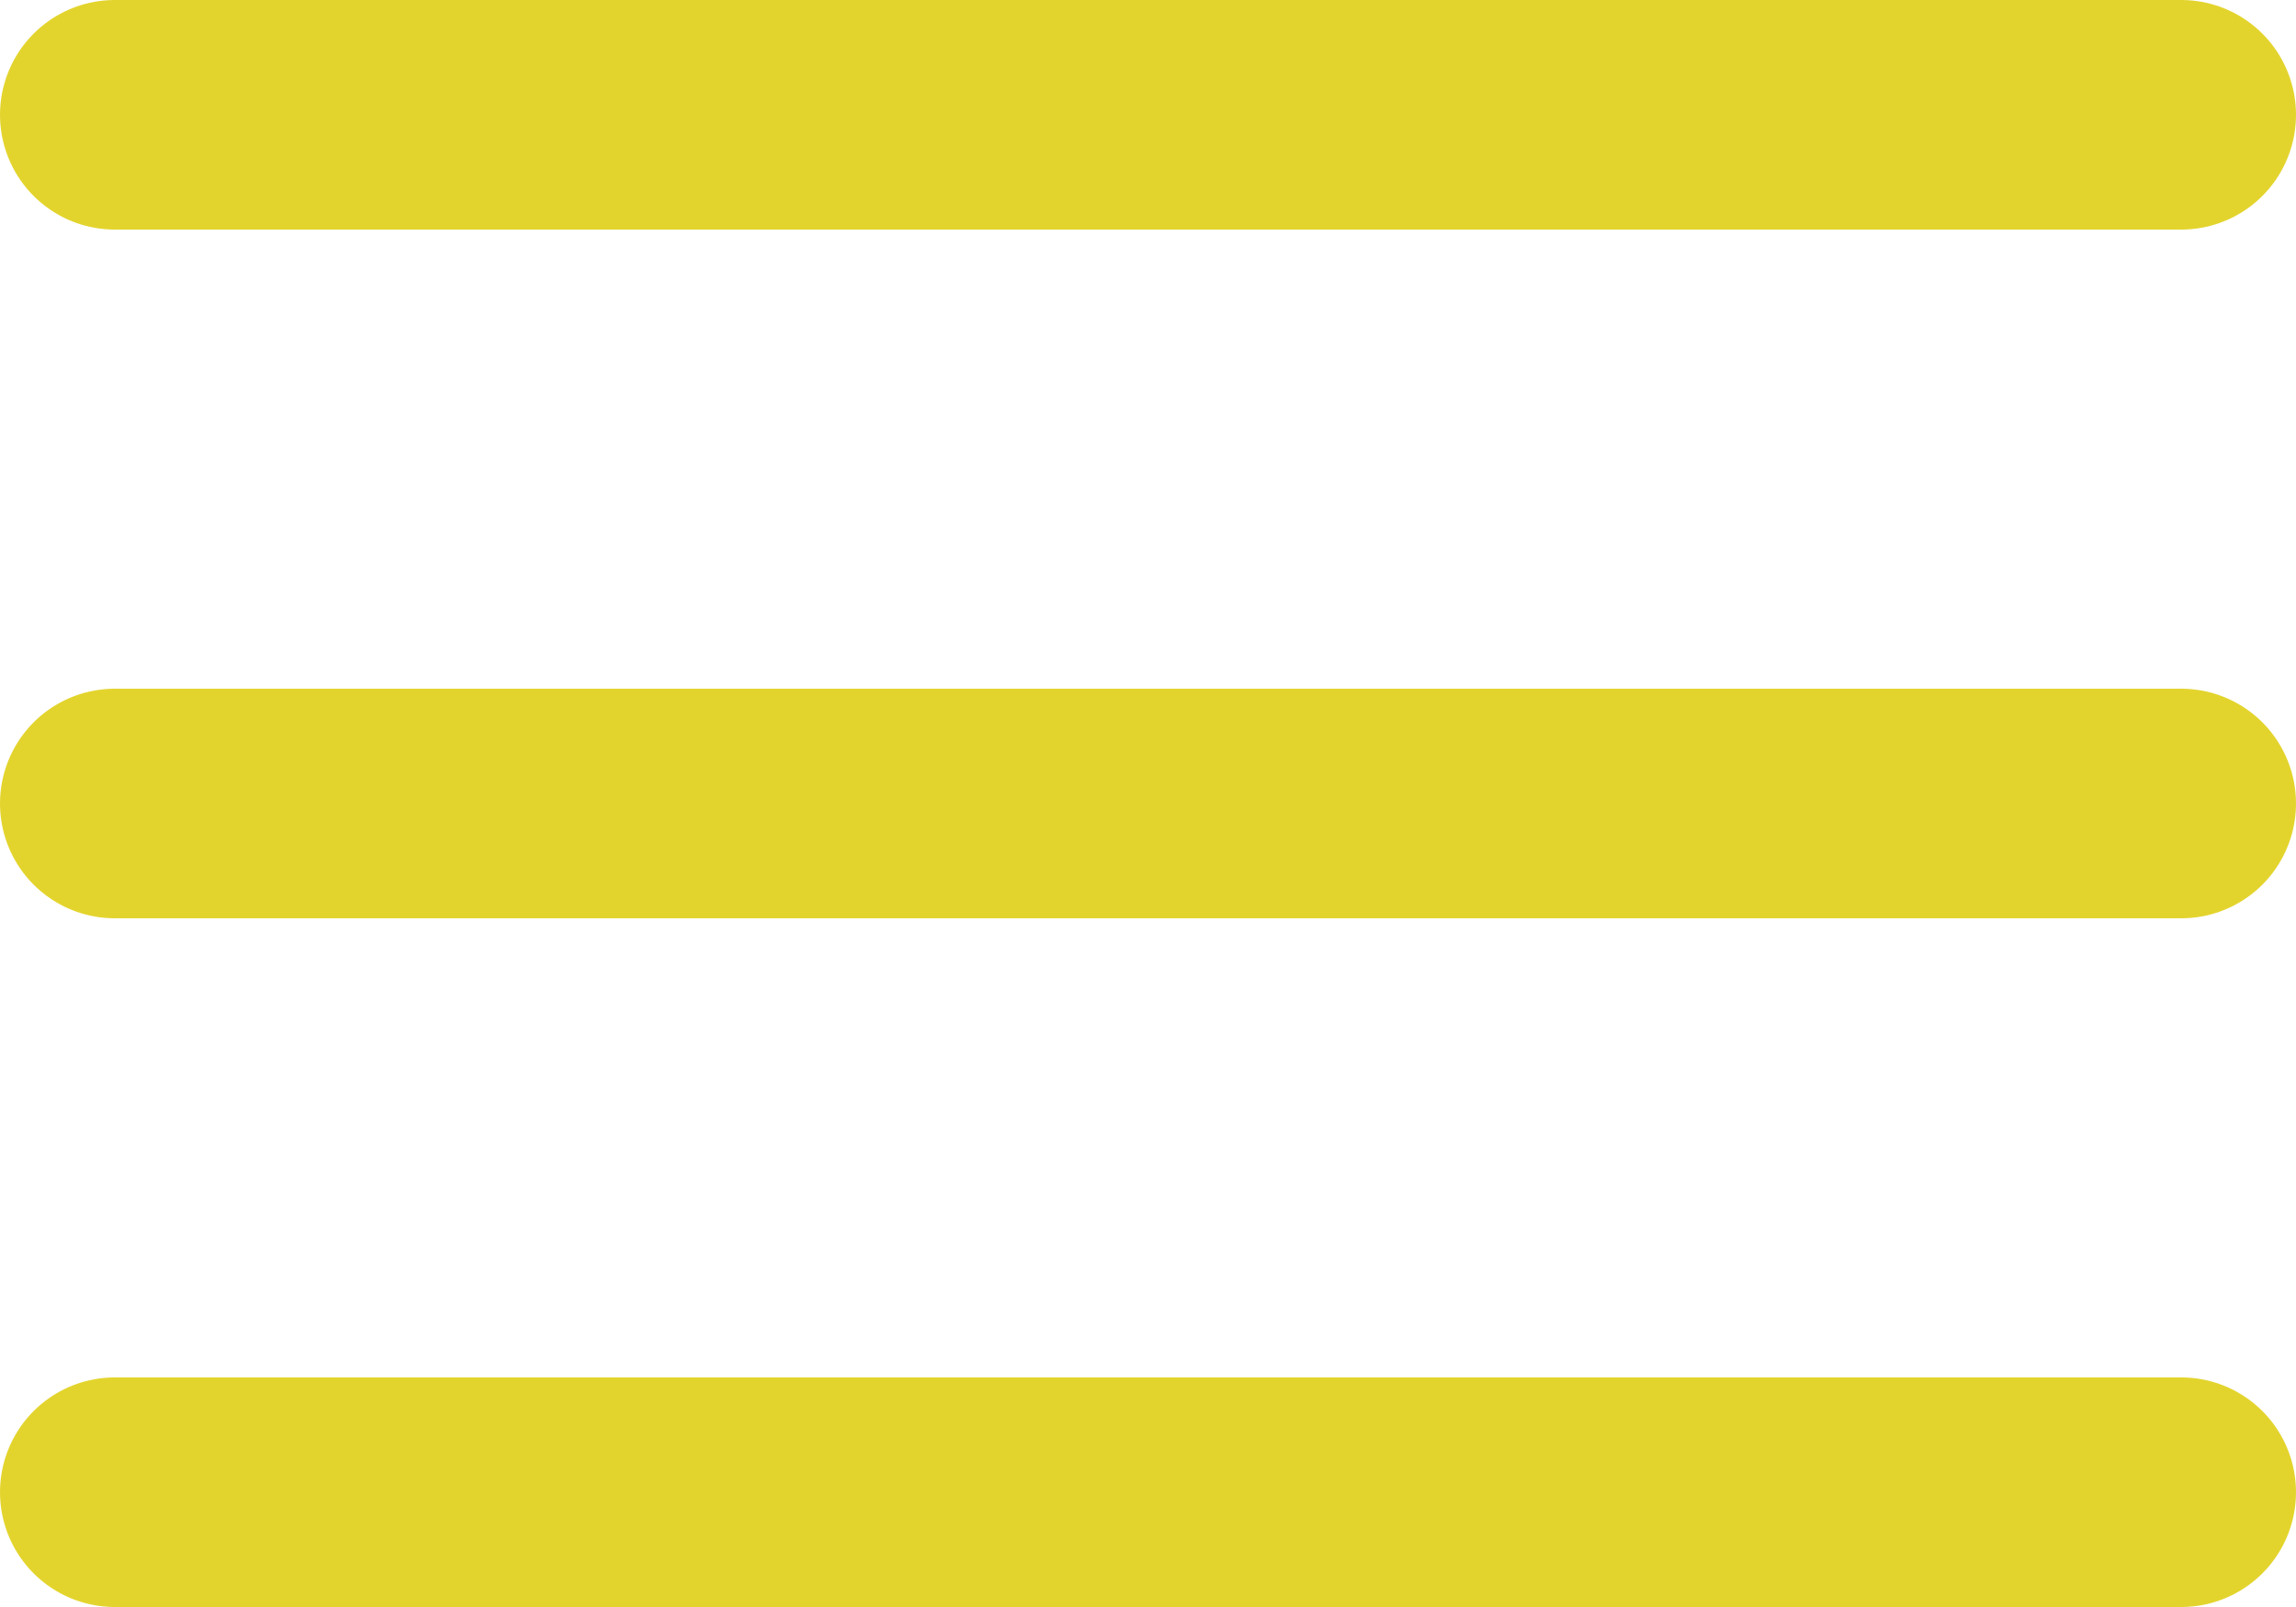
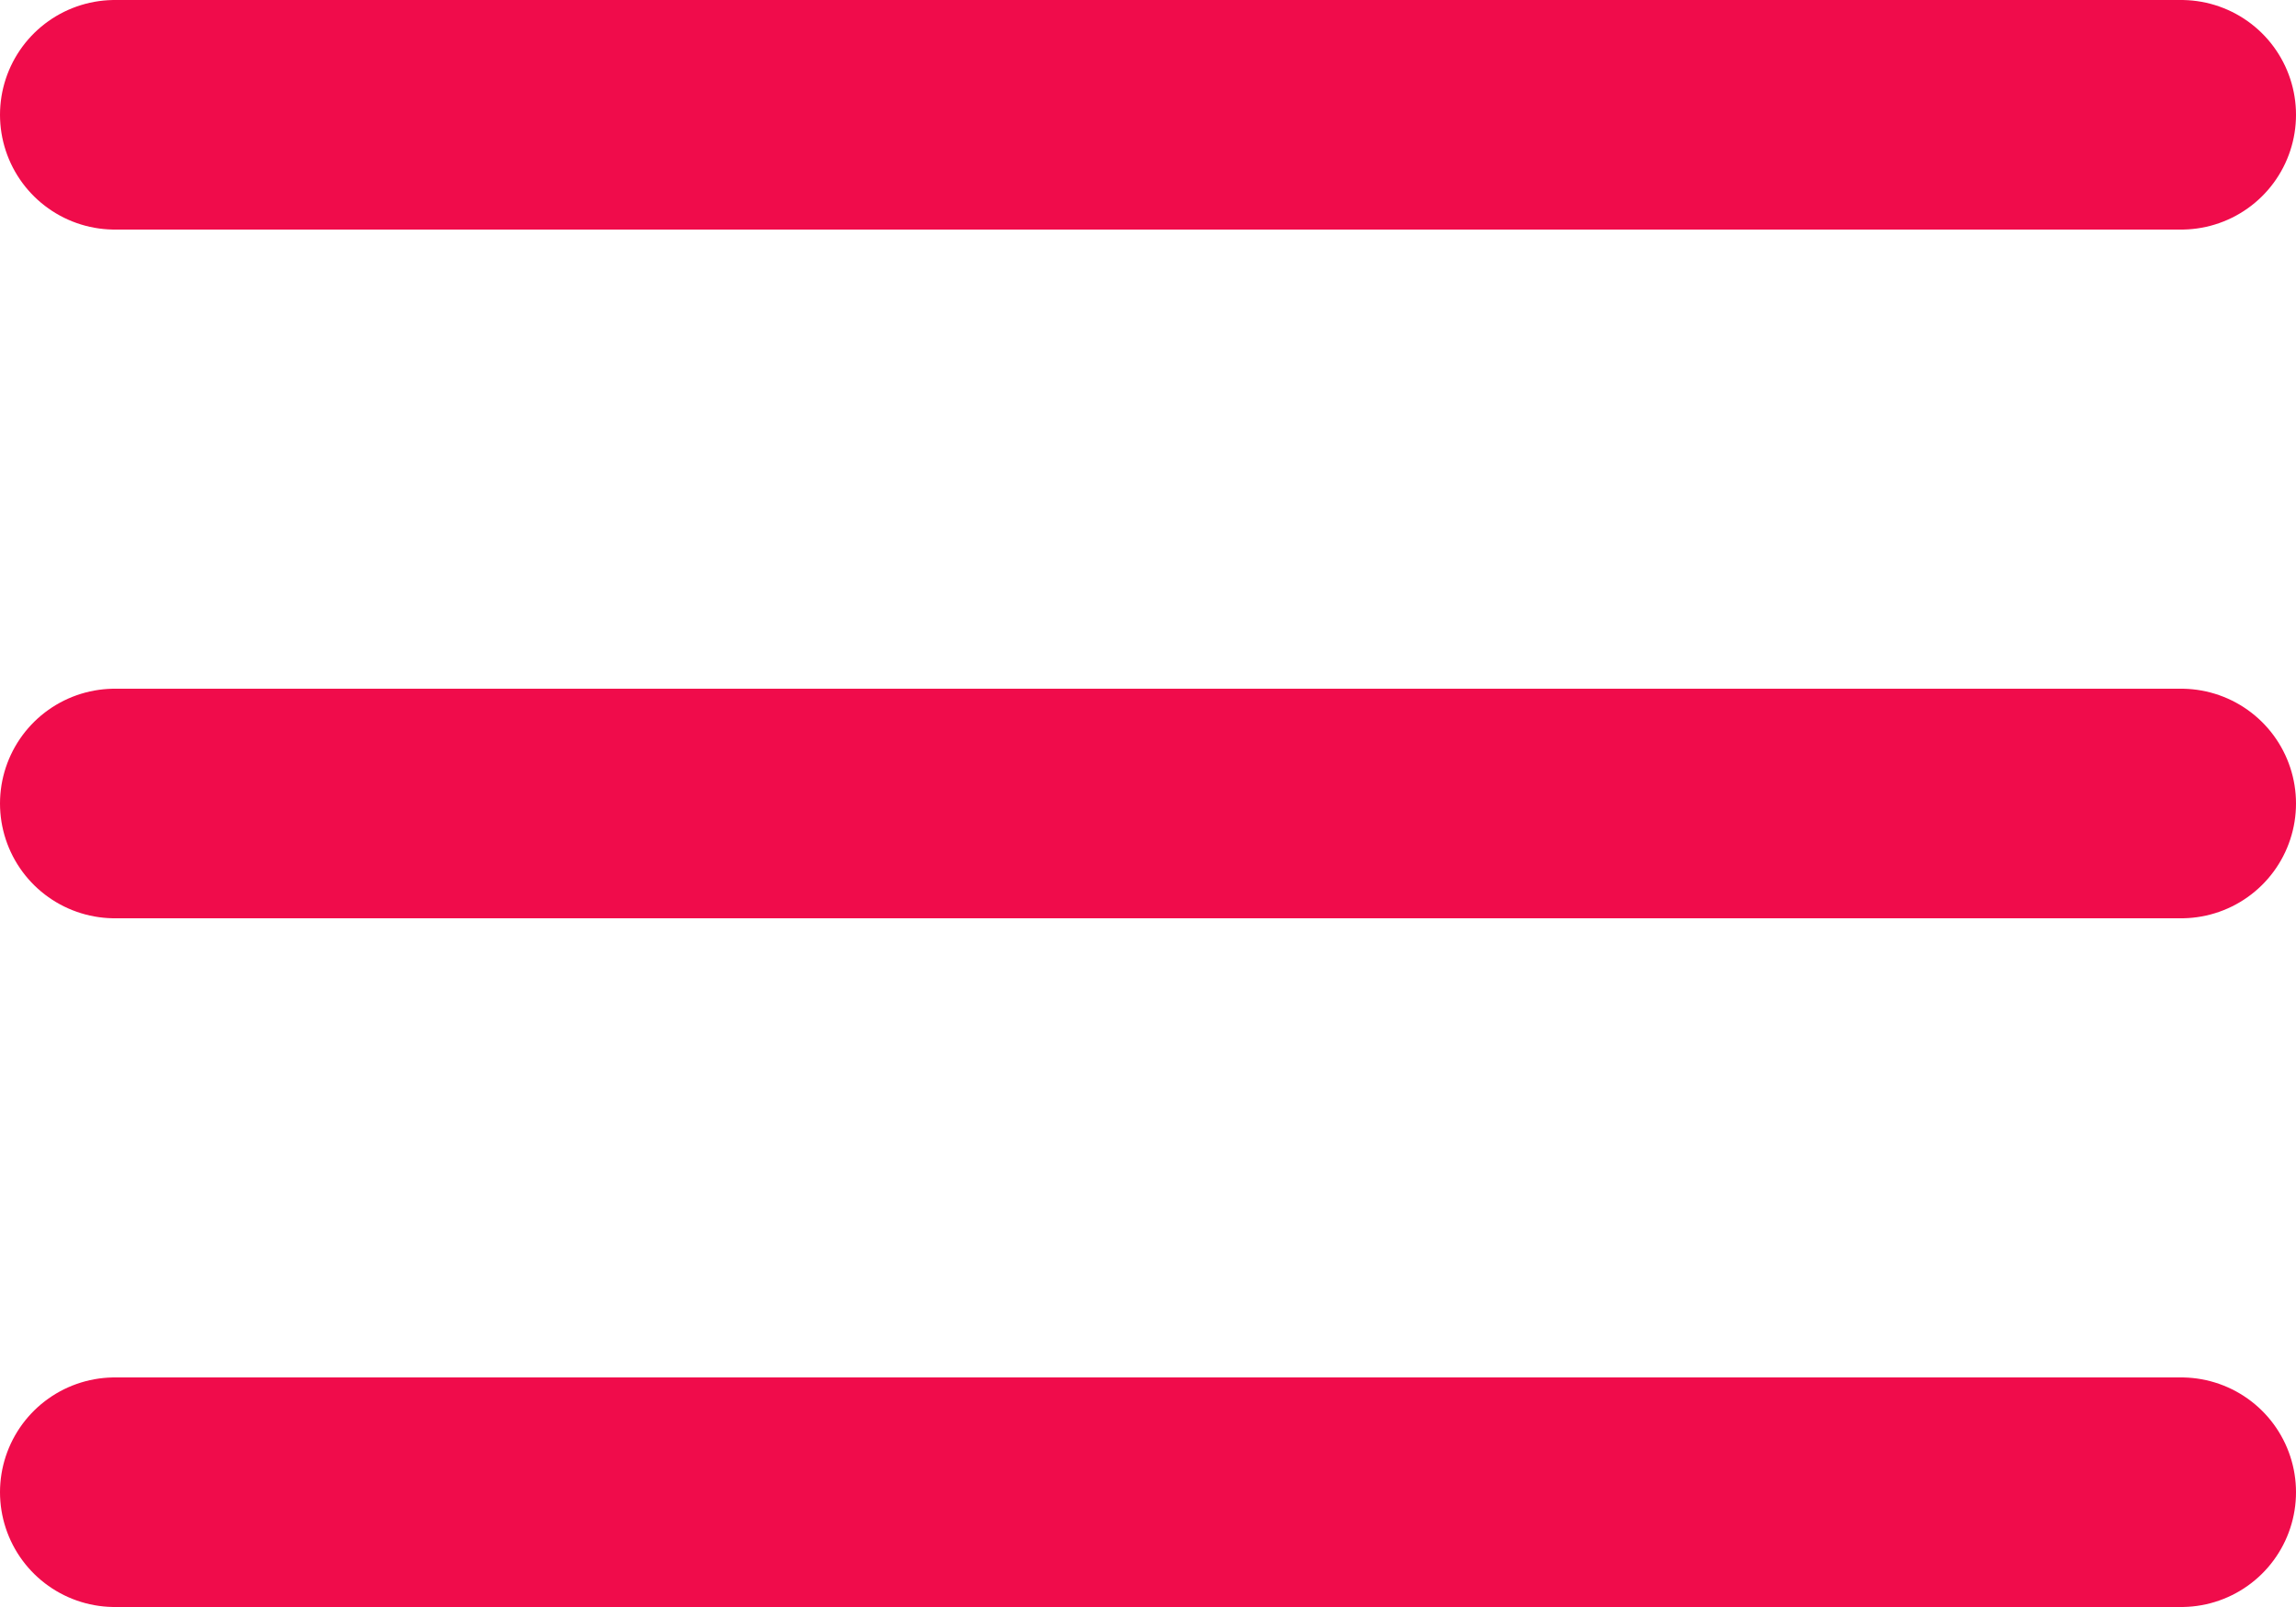
<svg xmlns="http://www.w3.org/2000/svg" width="30" height="21" viewBox="0 0 30 21">
  <g id="Icon_feather-menu" data-name="Icon feather-menu" transform="translate(-3 -7.5)">
-     <path id="Path_47" data-name="Path 47" d="M4.5,18h27" fill="none" stroke="#e3d42d" stroke-linecap="round" stroke-linejoin="round" stroke-width="3" />
-     <path id="Path_48" data-name="Path 48" d="M4.5,9h27" fill="none" stroke="#e3d42d" stroke-linecap="round" stroke-linejoin="round" stroke-width="3" />
-     <path id="Path_49" data-name="Path 49" d="M4.5,27h27" fill="none" stroke="#e3d42d" stroke-linecap="round" stroke-linejoin="round" stroke-width="3" />
+     <path id="Path_47" data-name="Path 47" d="M4.5,18h27" fill="none" stroke="#f00c4b" stroke-linecap="round" stroke-linejoin="round" stroke-width="3" />
+     <path id="Path_48" data-name="Path 48" d="M4.5,9h27" fill="none" stroke="#f00c4b" stroke-linecap="round" stroke-linejoin="round" stroke-width="3" />
+     <path id="Path_49" data-name="Path 49" d="M4.5,27h27" fill="none" stroke="#f00c4b" stroke-linecap="round" stroke-linejoin="round" stroke-width="3" />
  </g>
</svg>
